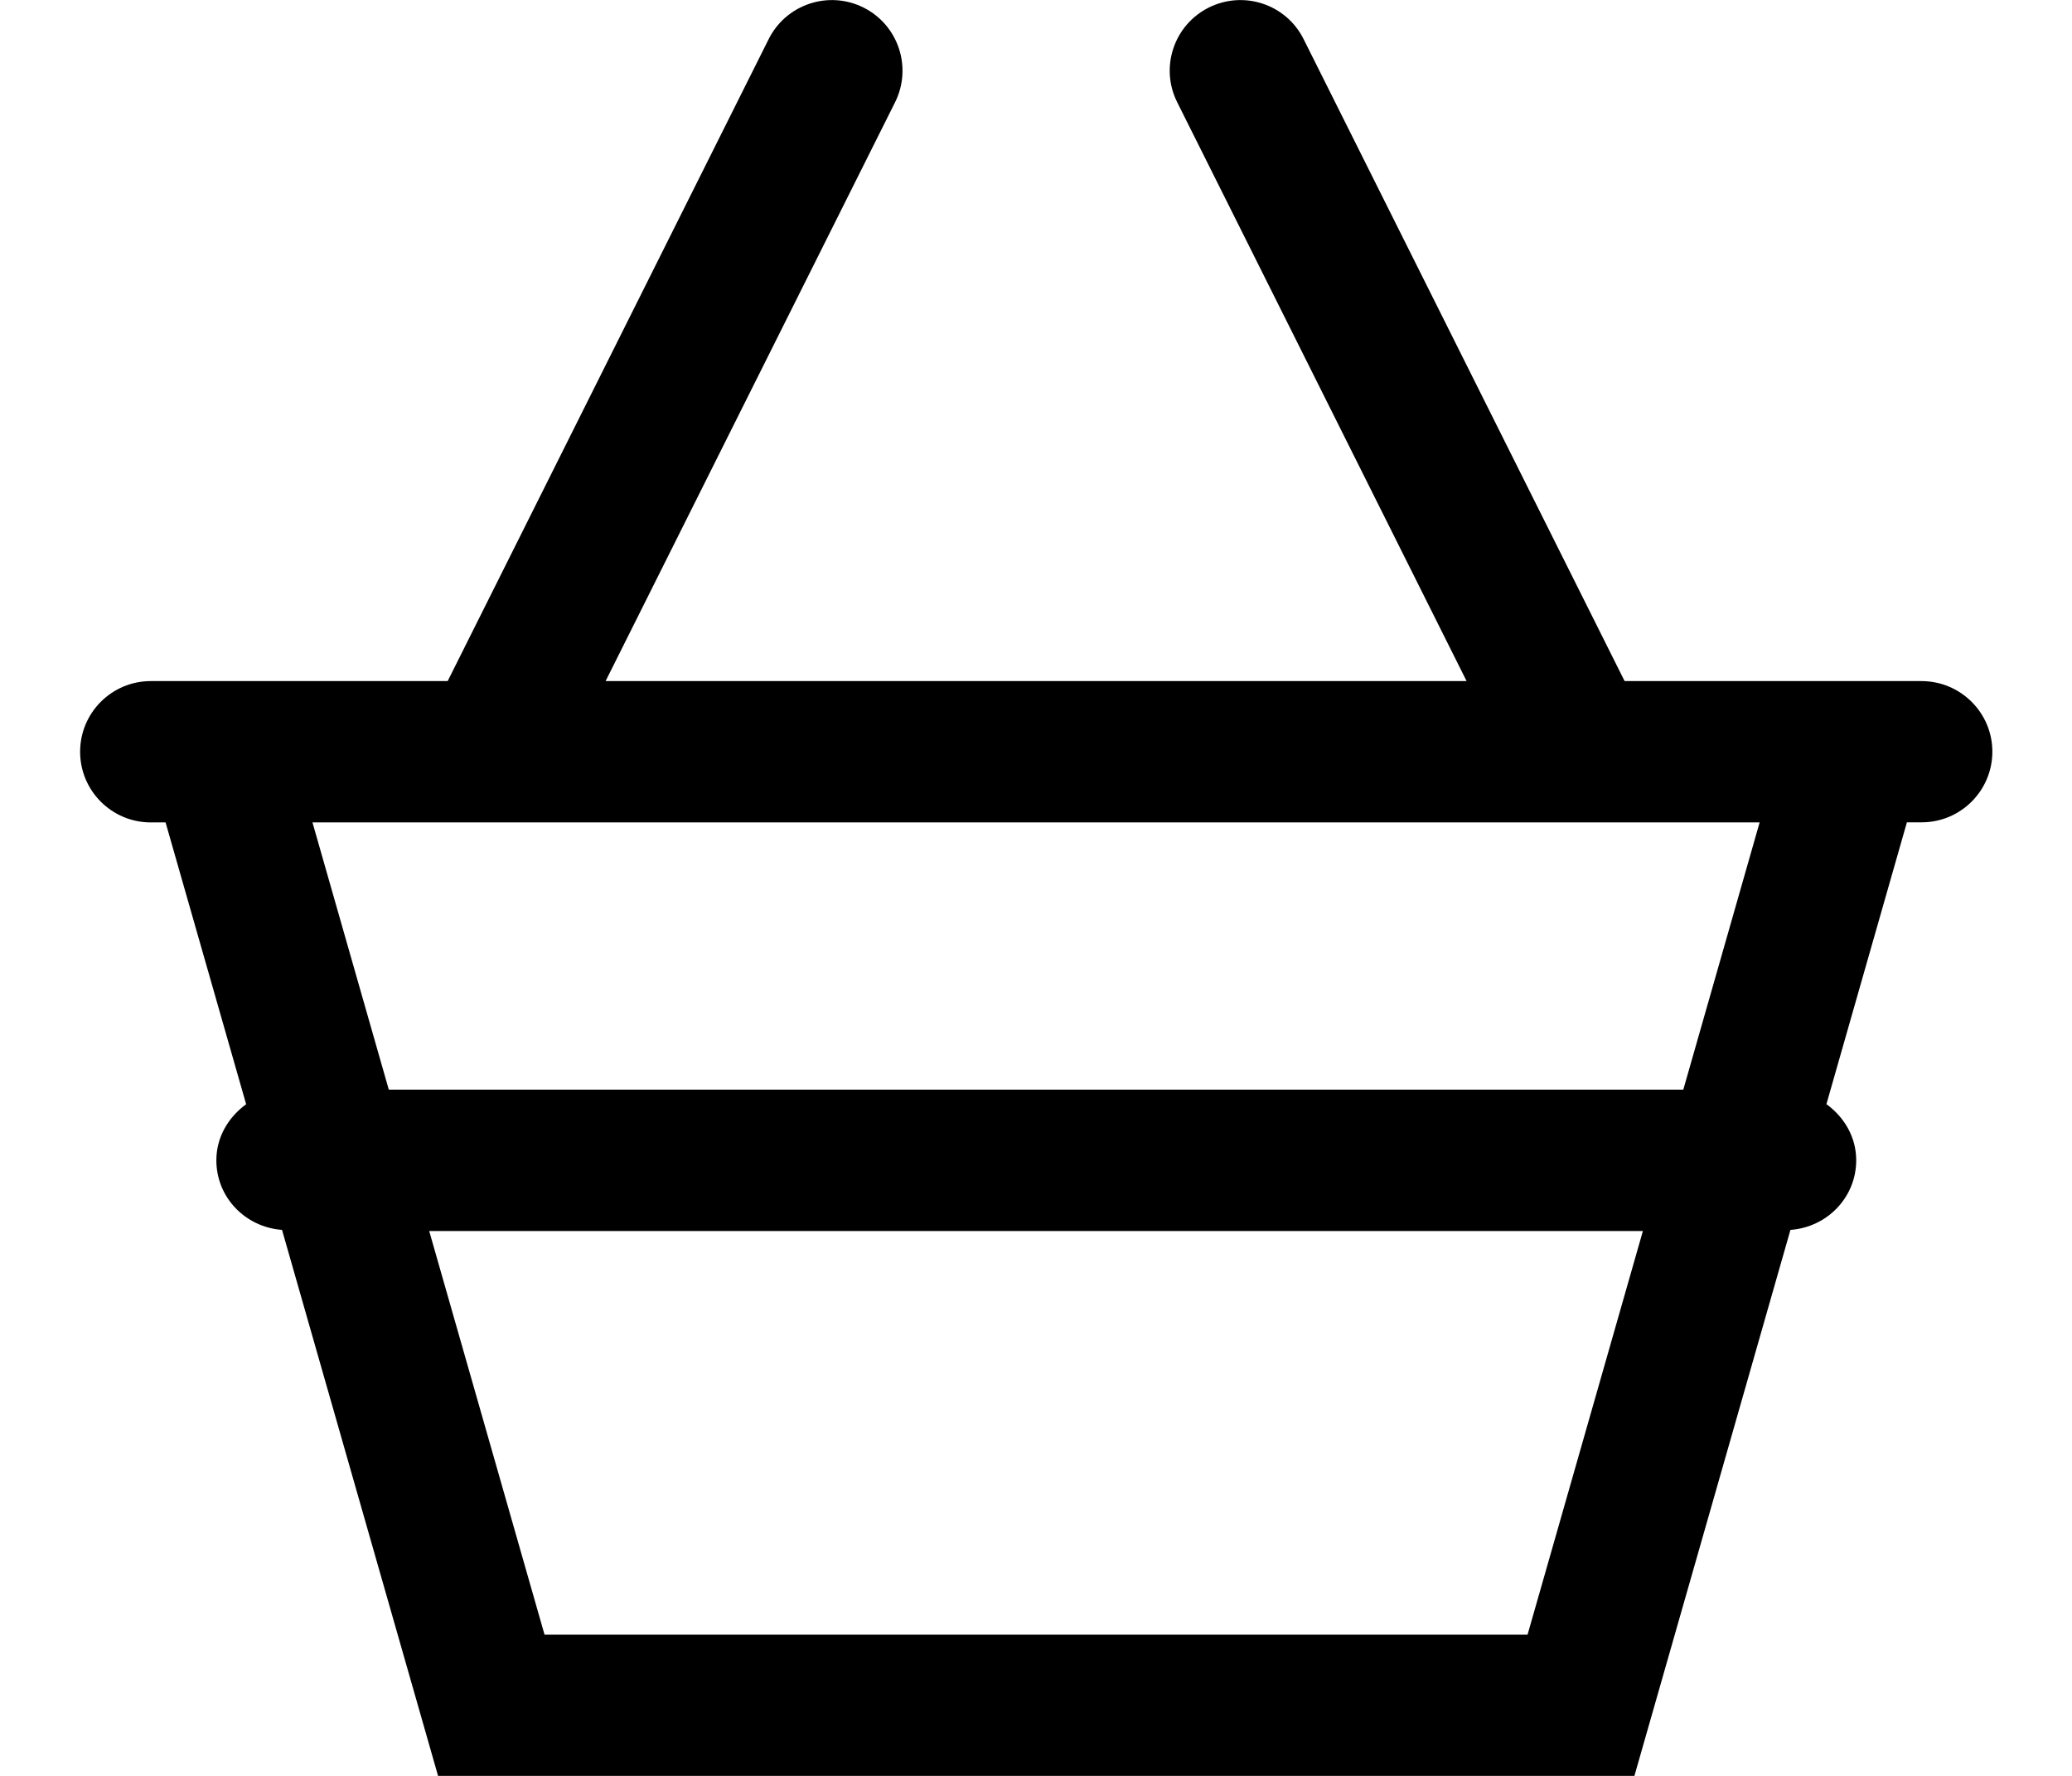
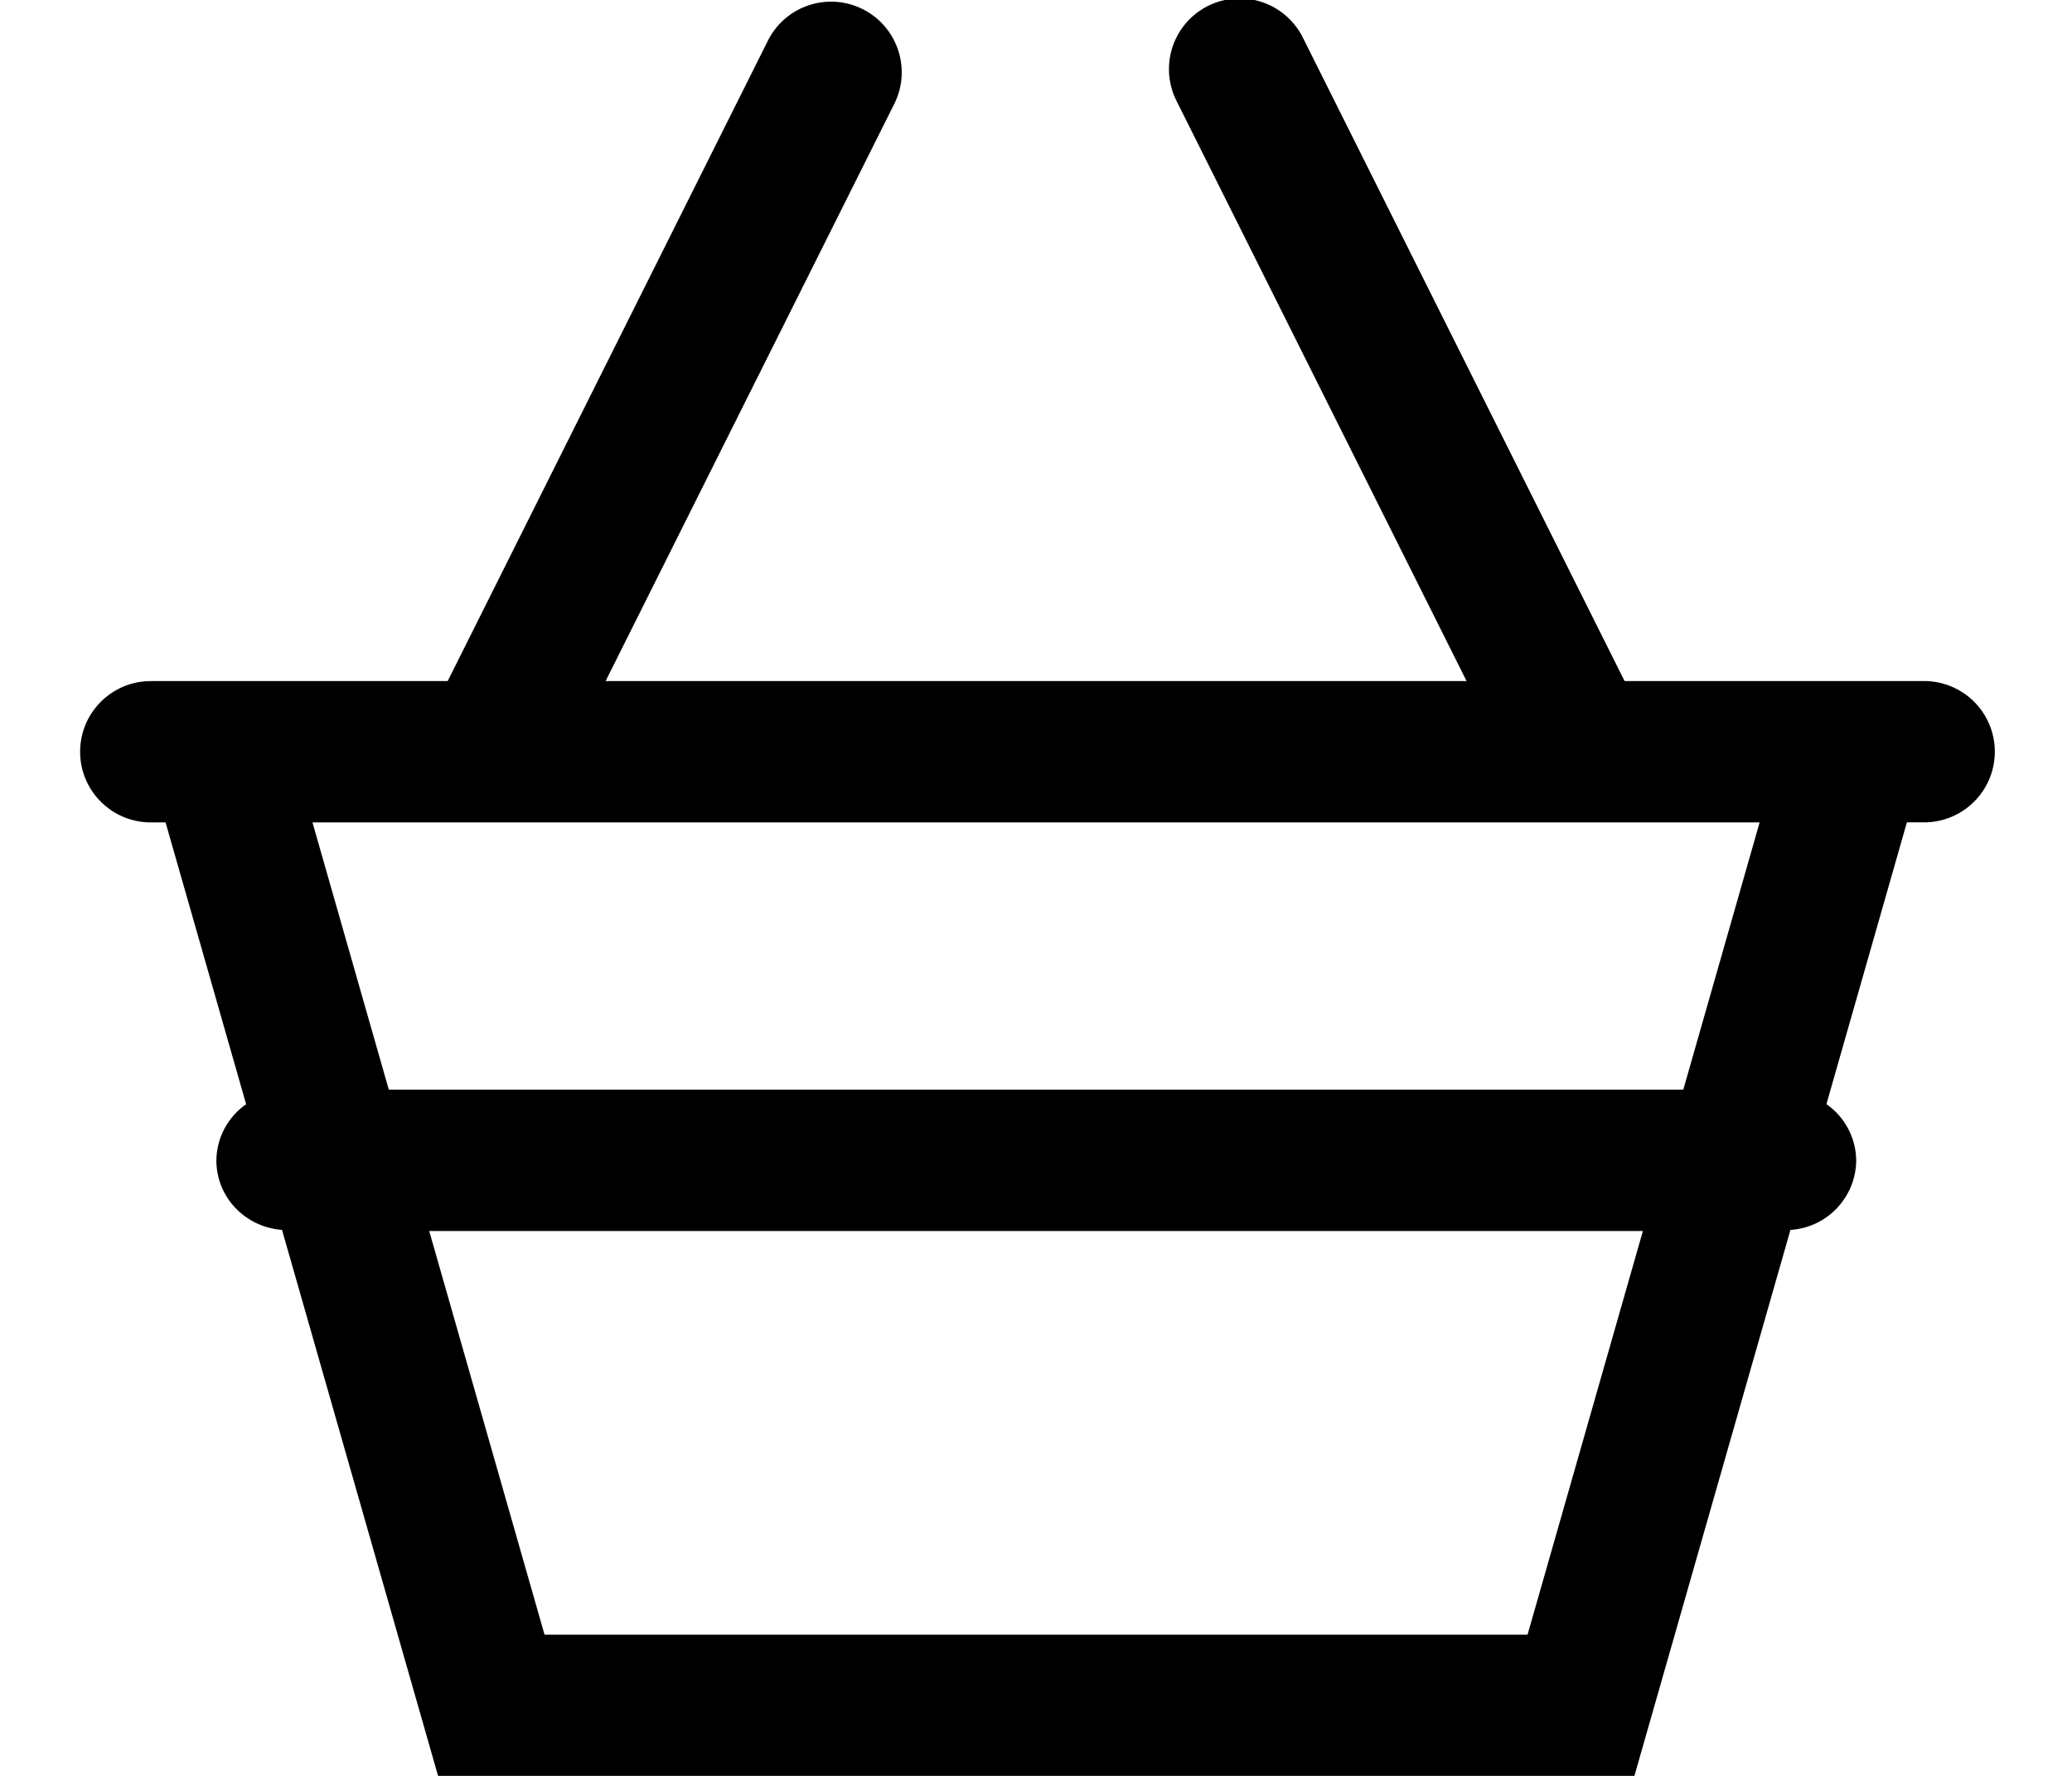
- <svg xmlns="http://www.w3.org/2000/svg" version="1.1" id="Layer_1" x="0px" y="0px" width="21" height="18" viewBox="264.205 370.961 20.294 18.849" enable-background="new 264.205 370.961 20.294 18.849" xml:space="preserve">
-   <path fill="#000000" d="M283.75,378.19h-3.151l-3.407-6.814c-0.185-0.37-0.634-0.52-1.006-0.335 c-0.371,0.186-0.521,0.636-0.335,1.006l3.071,6.143h-9.138l3.072-6.143c0.185-0.371,0.035-0.821-0.335-1.006 c-0.37-0.185-0.821-0.035-1.006,0.335l-3.407,6.814h-3.151c-0.414,0-0.75,0.336-0.75,0.75s0.336,0.75,0.75,0.75h0.157l0.855,2.991 c-0.187,0.137-0.316,0.347-0.316,0.595c0,0.396,0.309,0.71,0.697,0.739l1.656,5.795h12.697l1.656-5.795 c0.388-0.028,0.698-0.344,0.698-0.739c0-0.249-0.129-0.459-0.316-0.596l0.854-2.991h0.157c0.414,0,0.75-0.336,0.75-0.75 S284.164,378.19,283.75,378.19z M279.569,388.311h-10.433l-1.224-4.284h12.881L279.569,388.311z M281.222,382.526h-13.739 l-0.81-2.836h15.359L281.222,382.526z" />
+ <svg xmlns="http://www.w3.org/2000/svg" width="21" height="18" viewBox="264.205 370.961 20.294 18.849">
+   <path d="M283.75 378.19h-3.151l-3.407-6.814a.75.75 0 10-1.341.671l3.071 6.143h-9.138l3.072-6.143a.75.75 0 00-1.341-.671l-3.407 6.814h-3.151a.75.75 0 000 1.5h.157l.855 2.991a.737.737 0 00-.316.595c0 .396.309.71.697.739l1.656 5.795h12.697l1.656-5.795a.745.745 0 00.698-.739.738.738 0 00-.316-.596l.854-2.991h.157a.75.75 0 10-.002-1.499zm-4.181 10.121h-10.433l-1.224-4.284h12.881l-1.224 4.284zm1.653-5.785h-13.739l-.81-2.836h15.359l-.81 2.836z" />
</svg>
